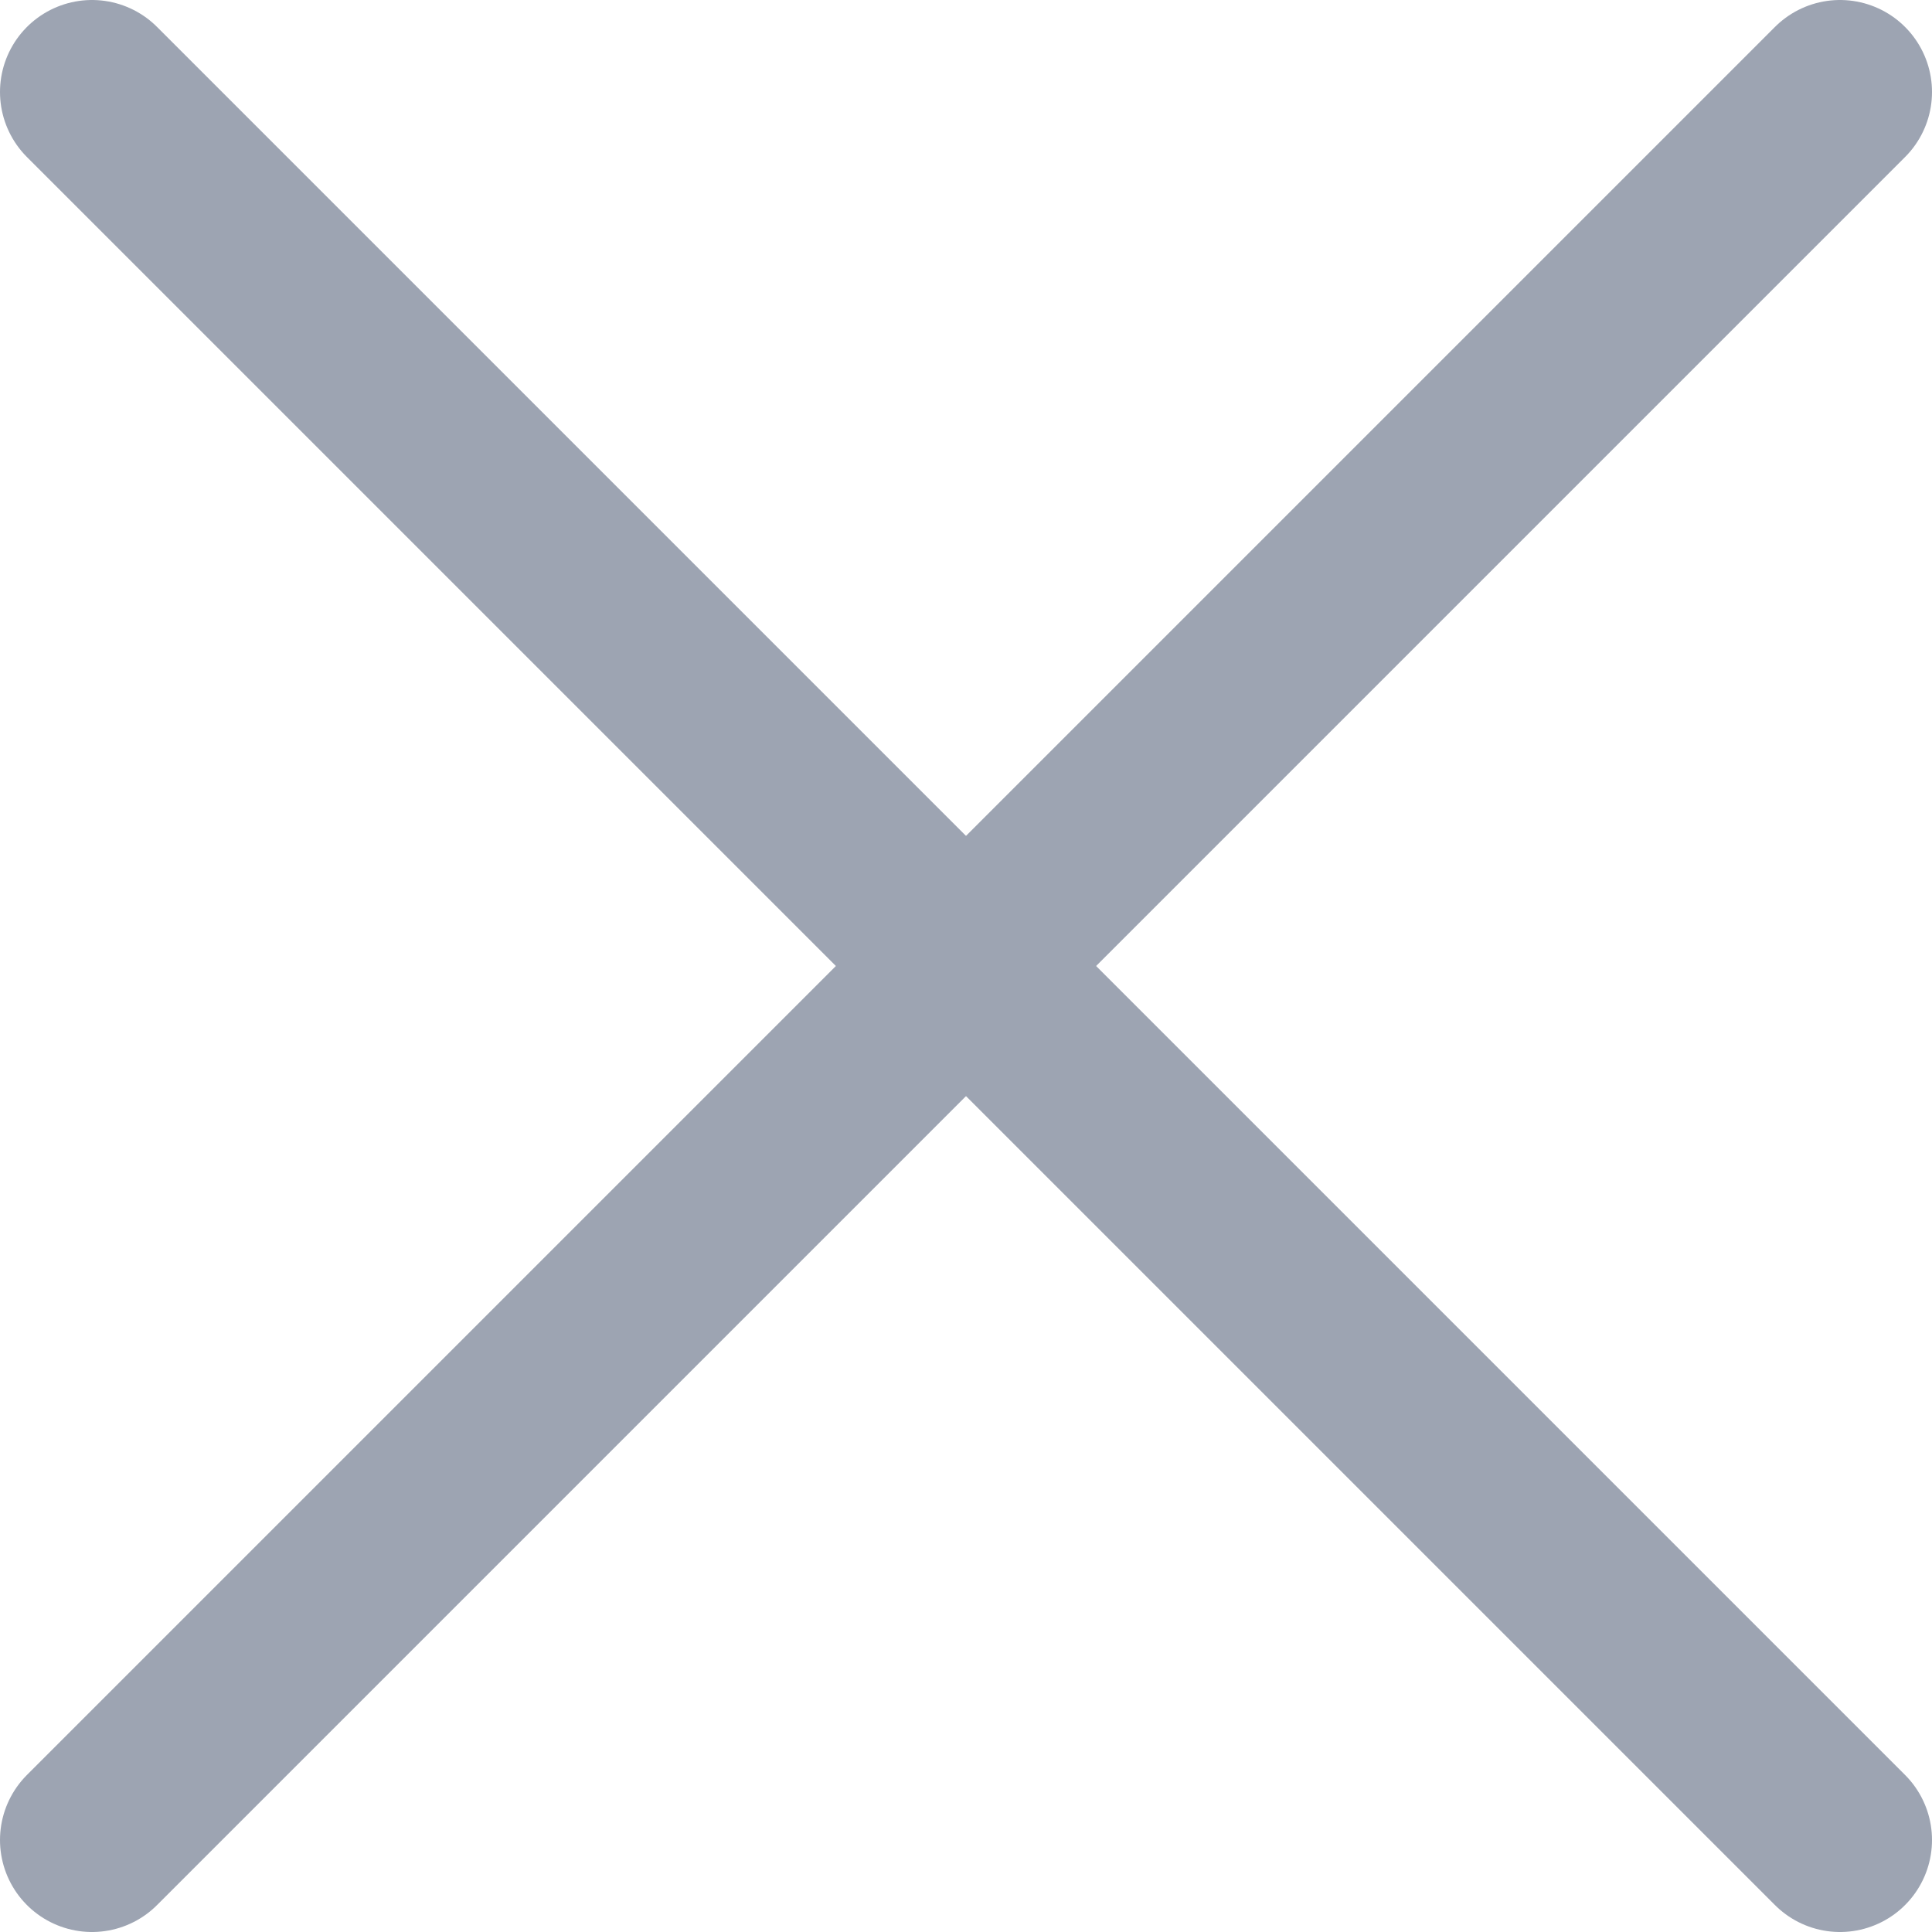
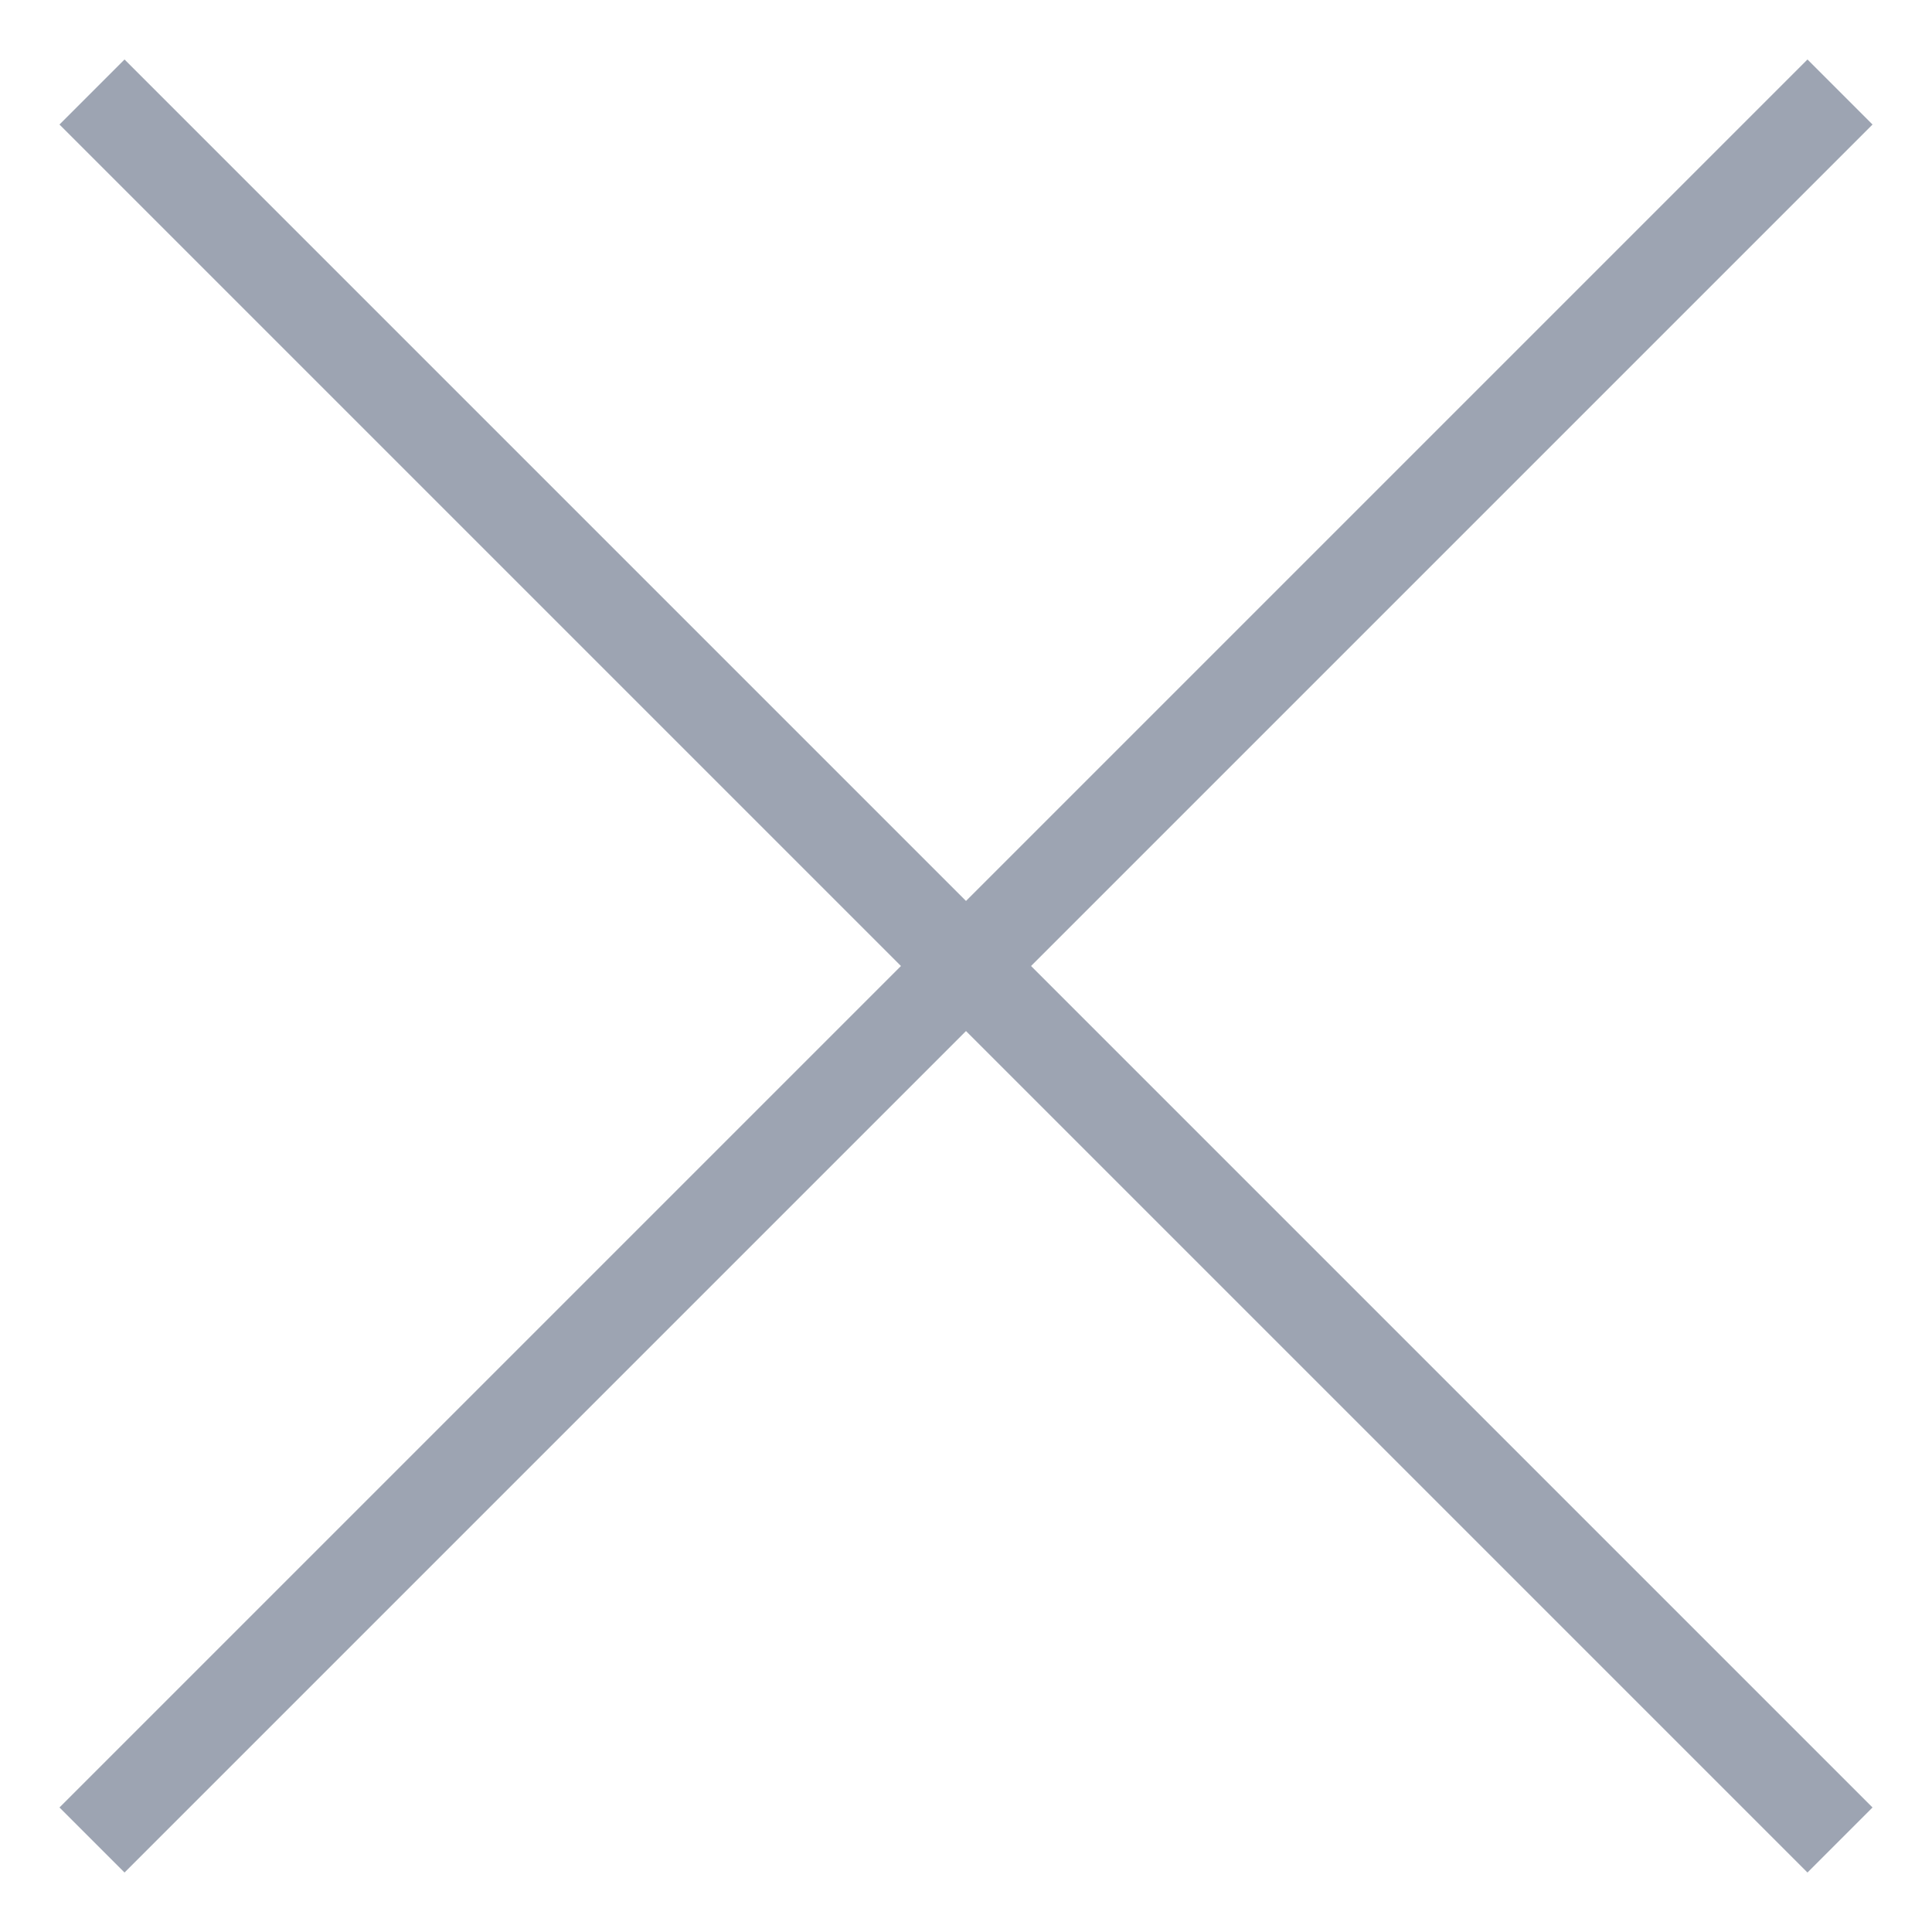
<svg xmlns="http://www.w3.org/2000/svg" width="21px" height="21px" viewBox="0 0 21 21" version="1.1">
-   <g id="Page-1" stroke="none" stroke-width="1" fill="none" fill-rule="evenodd" stroke-linecap="round" stroke-linejoin="round">
-     <g id="iPhone-11-Copy-2" transform="translate(-316, -234)" stroke="#9DA4B2" stroke-width="2">
+   <g id="Page-1" stroke="none" strokeWidth="1" fill="none" fill-rule="evenodd" strokeLinecap="round" strokeLinejoin="round">
+     <g id="iPhone-11-Copy-2" transform="translate(-316, -234)" stroke="#9DA4B2" strokeWidth="2">
      <g id="x" transform="translate(317, 235)">
        <line x1="19" y1="0" x2="0" y2="19" id="Path" />
        <line x1="0" y1="0" x2="19" y2="19" id="Path" />
      </g>
    </g>
  </g>
</svg>
